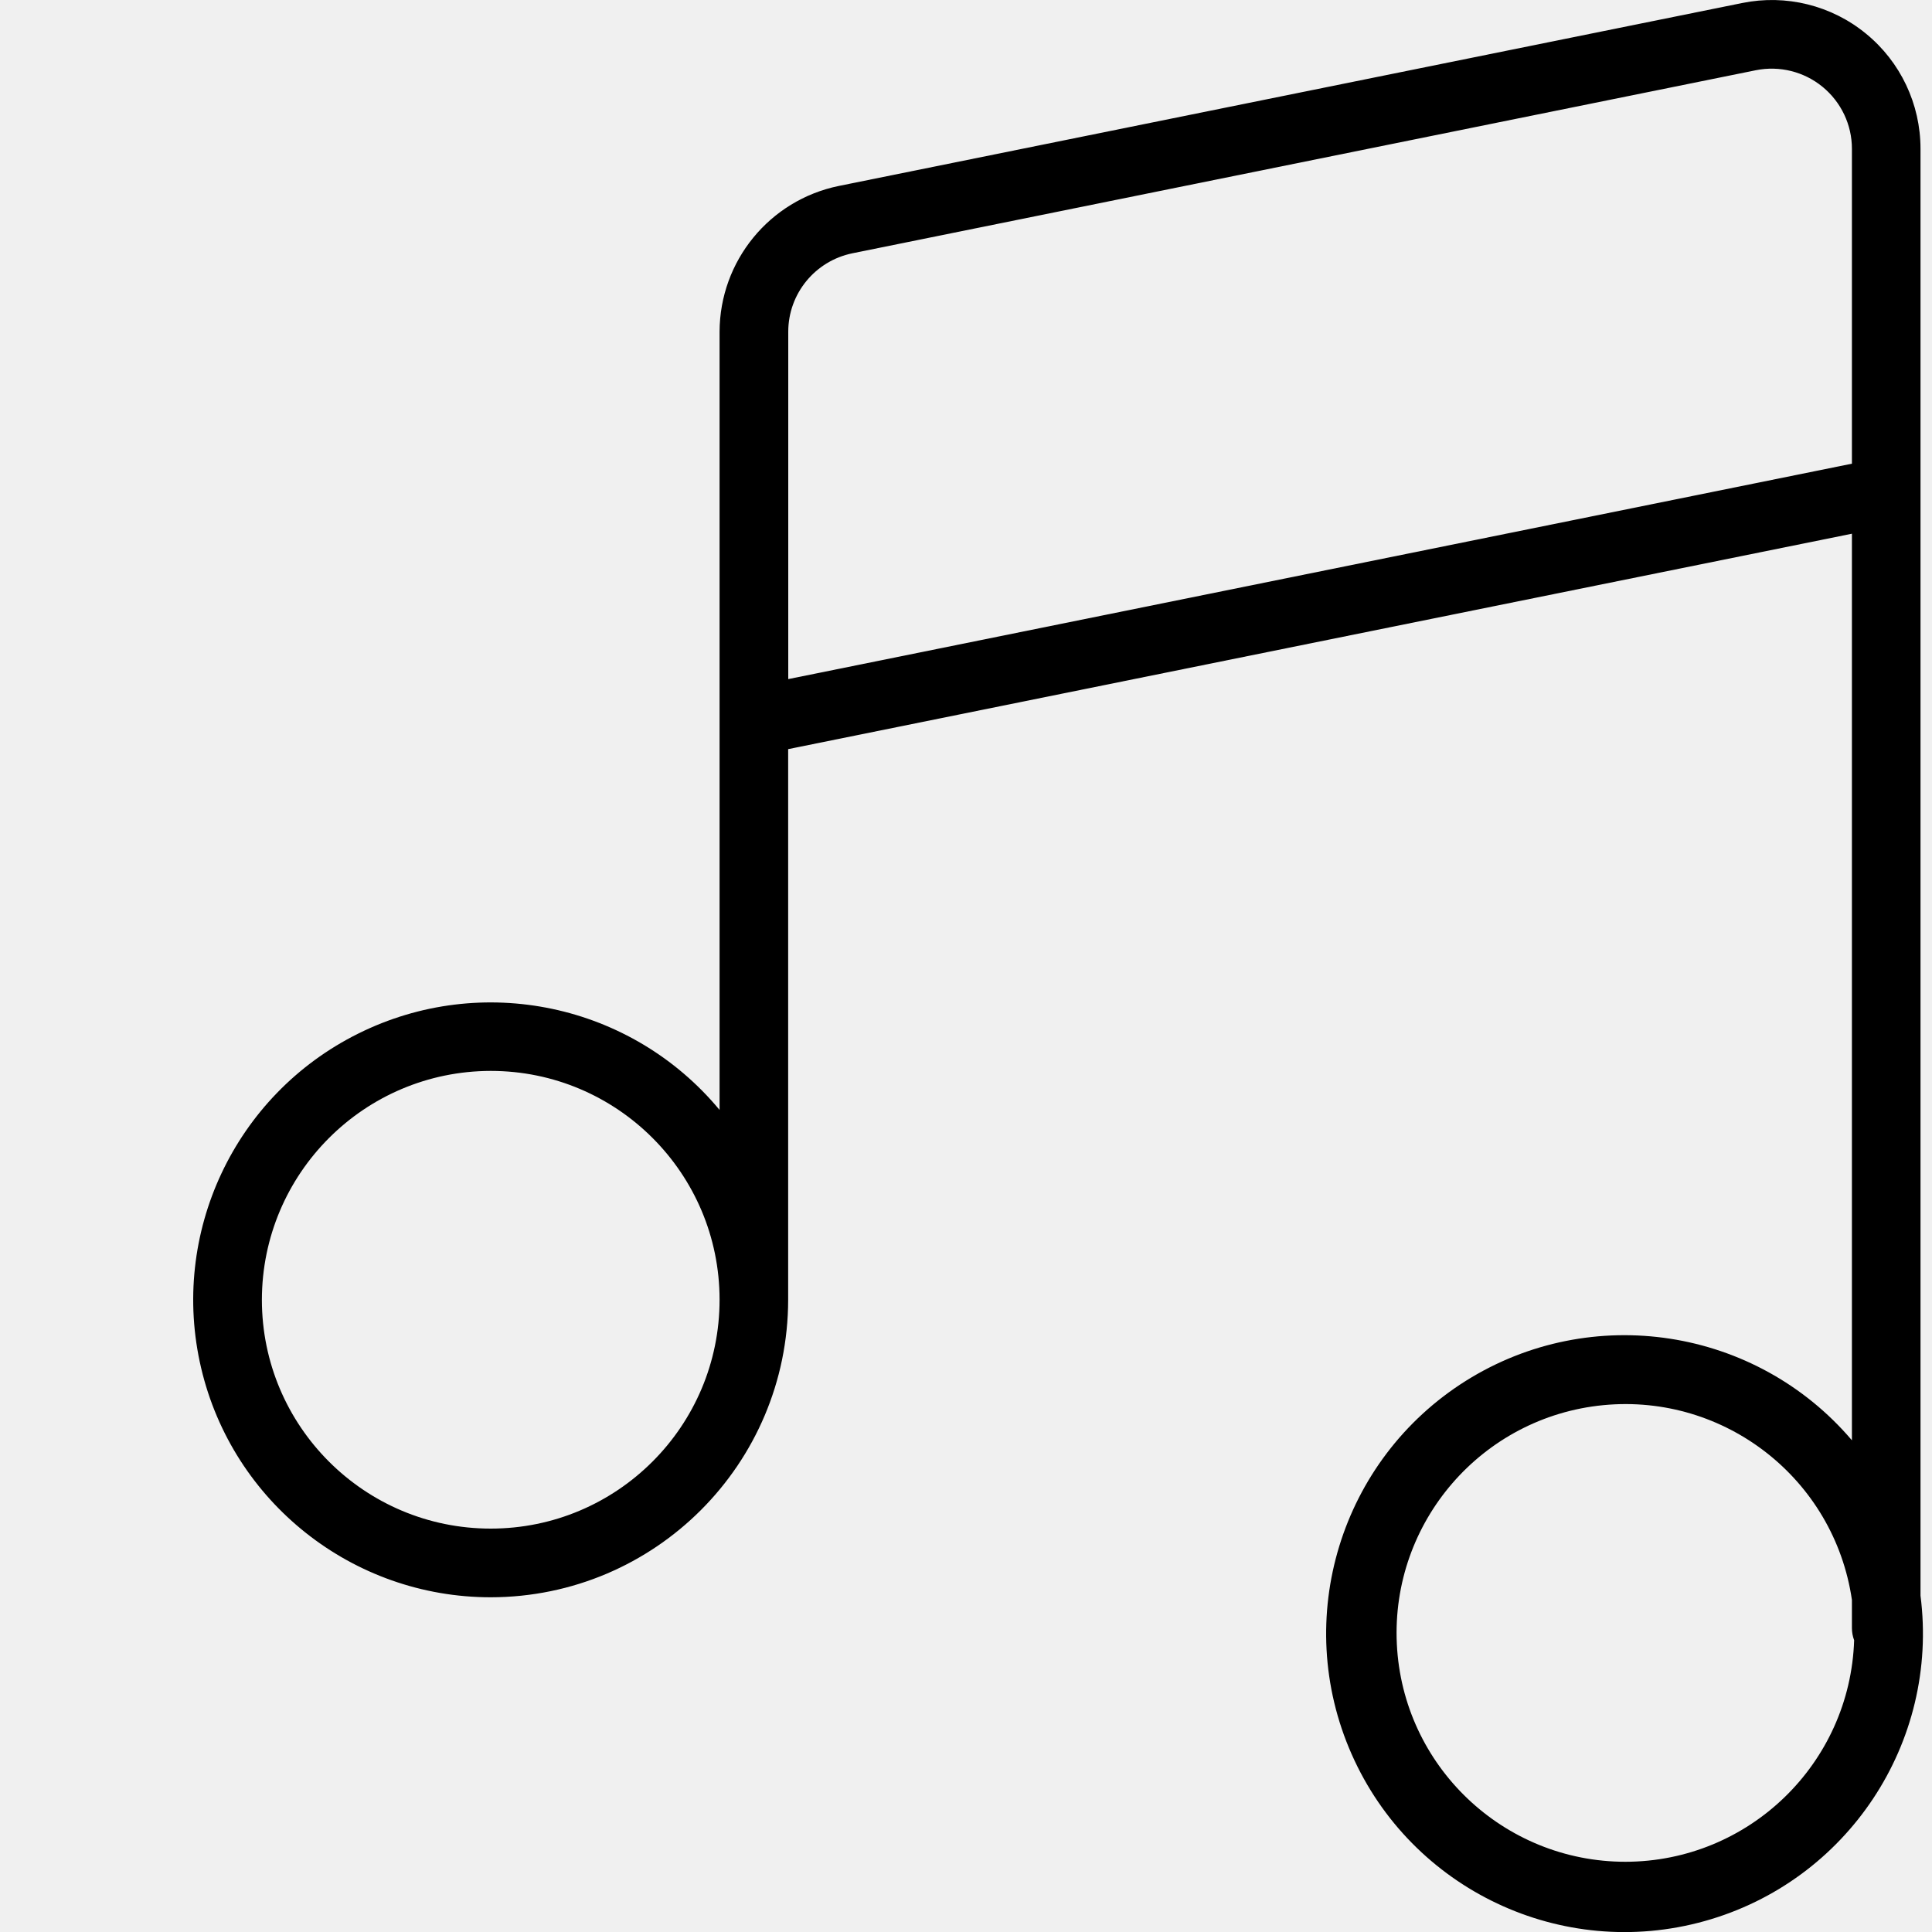
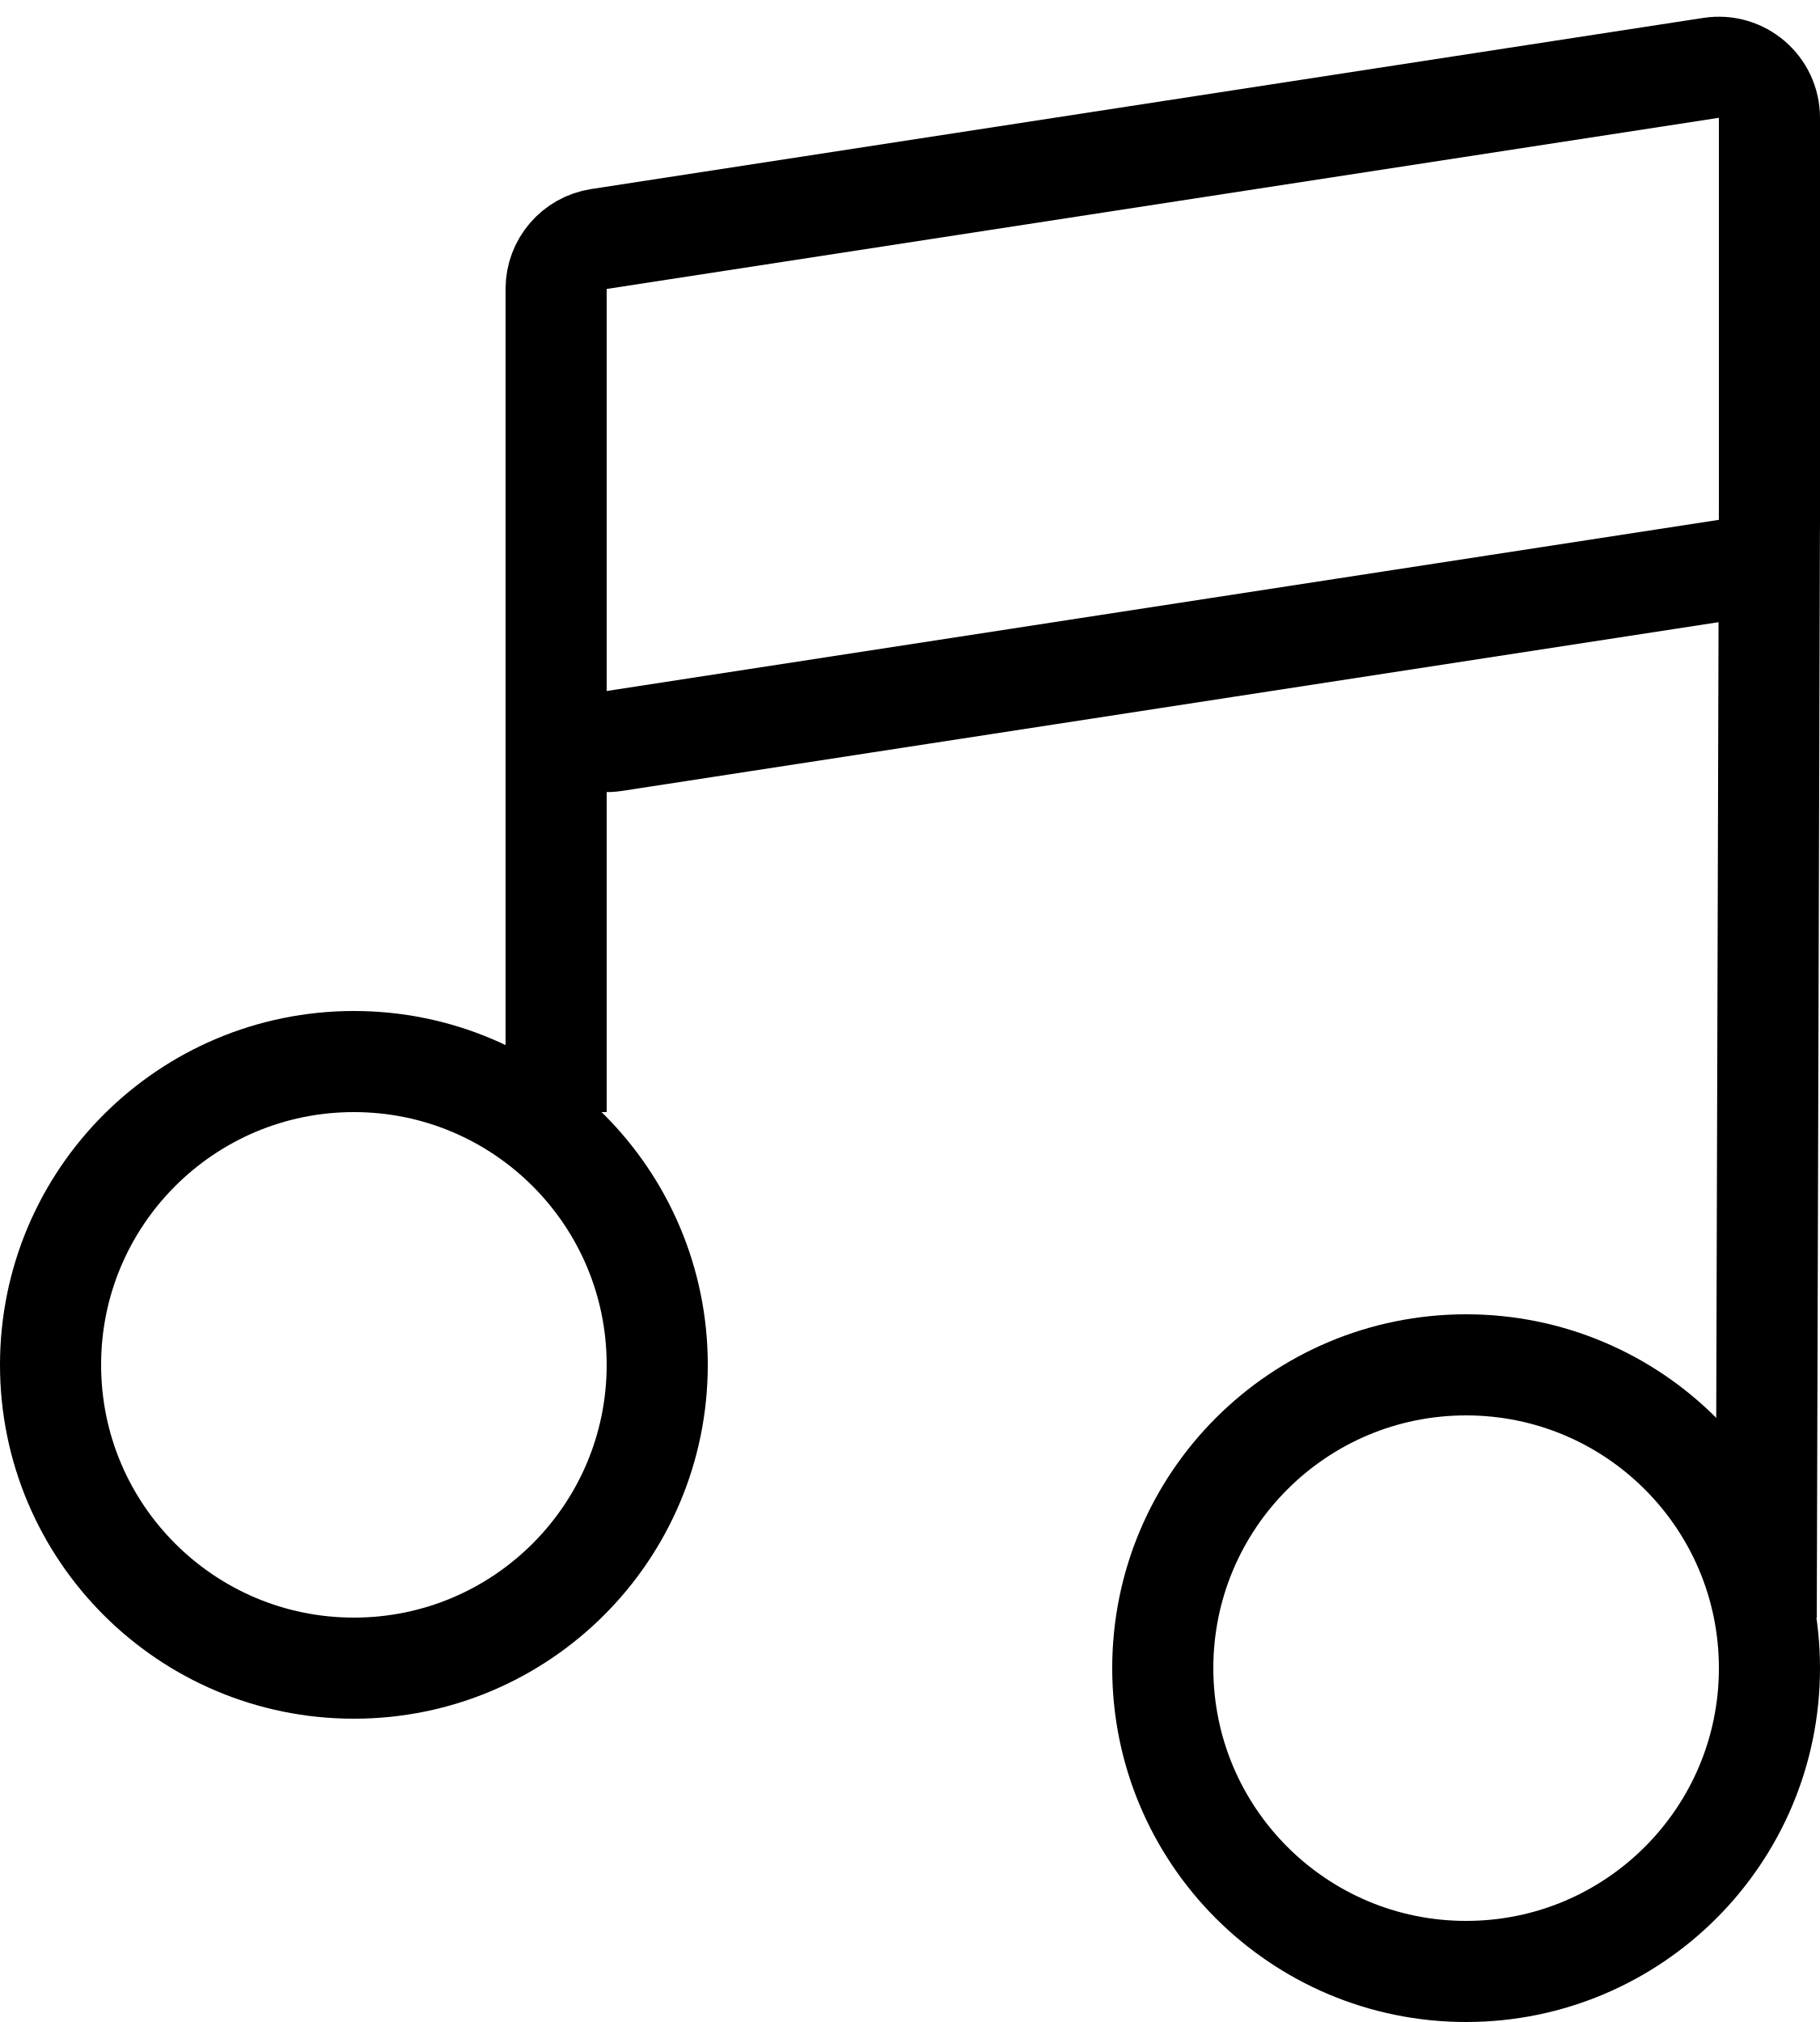
- <svg xmlns="http://www.w3.org/2000/svg" width="20" height="20" viewBox="0 0 20 20" fill="none">
-   <g clip-path="url(#clip0)">
-     <path d="M5.08 16.535C6.78 16.533 8.157 15.155 8.159 13.455V7.755L19.171 5.525V14.91C18.176 13.741 16.475 13.479 15.175 14.294C13.876 15.11 13.372 16.756 13.992 18.159C14.612 19.563 16.168 20.299 17.646 19.887C19.124 19.475 20.076 18.04 19.881 16.518V1.54C19.881 1.078 19.674 0.64 19.316 0.348C18.959 0.055 18.488 -0.061 18.036 0.031L8.683 1.925C7.966 2.072 7.451 2.702 7.449 3.434V11.49C6.536 10.39 4.987 10.063 3.708 10.7C2.428 11.336 1.755 12.77 2.082 14.161C2.409 15.552 3.651 16.535 5.08 16.535L5.08 16.535ZM16.827 19.273C15.563 19.273 14.521 18.281 14.46 17.019C14.399 15.757 15.34 14.668 16.598 14.546C17.856 14.425 18.988 15.311 19.171 16.562V16.854C19.171 16.897 19.179 16.94 19.194 16.98C19.152 18.257 18.105 19.271 16.827 19.273ZM8.16 3.434C8.16 3.04 8.438 2.701 8.824 2.622L18.177 0.727C18.421 0.678 18.674 0.741 18.866 0.898C19.059 1.056 19.171 1.291 19.171 1.54V4.8L8.16 7.03V3.434ZM5.08 11.086C6.388 11.086 7.449 12.147 7.449 13.455C7.449 14.763 6.388 15.824 5.08 15.824C3.772 15.824 2.711 14.763 2.711 13.455C2.713 12.147 3.772 11.088 5.08 11.086H5.08Z" fill="black" />
-   </g>
-   <defs>
-     <clipPath id="clip0">
-       <rect width="20" height="20" fill="white" />
-     </clipPath>
-   </defs>
+ <svg xmlns="http://www.w3.org/2000/svg" width="18" height="20" viewBox="0 0 18 20" fill="none">
+   <rect width="18" height="20" fill="white" />
+   <circle cx="3.5" cy="13.5" r="3" stroke="black" />
+   <path d="M17.5 16.5C17.5 18.157 16.157 19.5 14.5 19.5C12.843 19.5 11.5 18.157 11.5 16.5C11.5 14.843 12.843 13.5 14.5 13.5C16.157 13.5 17.5 14.843 17.5 16.5Z" stroke="black" />
+   <path d="M5.5 2.858C5.5 2.611 5.68 2.401 5.924 2.364L16.924 0.671C17.227 0.625 17.5 0.859 17.5 1.166V5.142C17.5 5.389 17.32 5.599 17.076 5.636L6.076 7.329C5.773 7.375 5.5 7.141 5.5 6.834V2.858Z" stroke="black" />
+   <line x1="17.5" y1="5.001" x2="17.468" y2="16.001" stroke="black" />
+   <line x1="5.5" y1="11" x2="5.5" y2="6" stroke="black" />
</svg>
